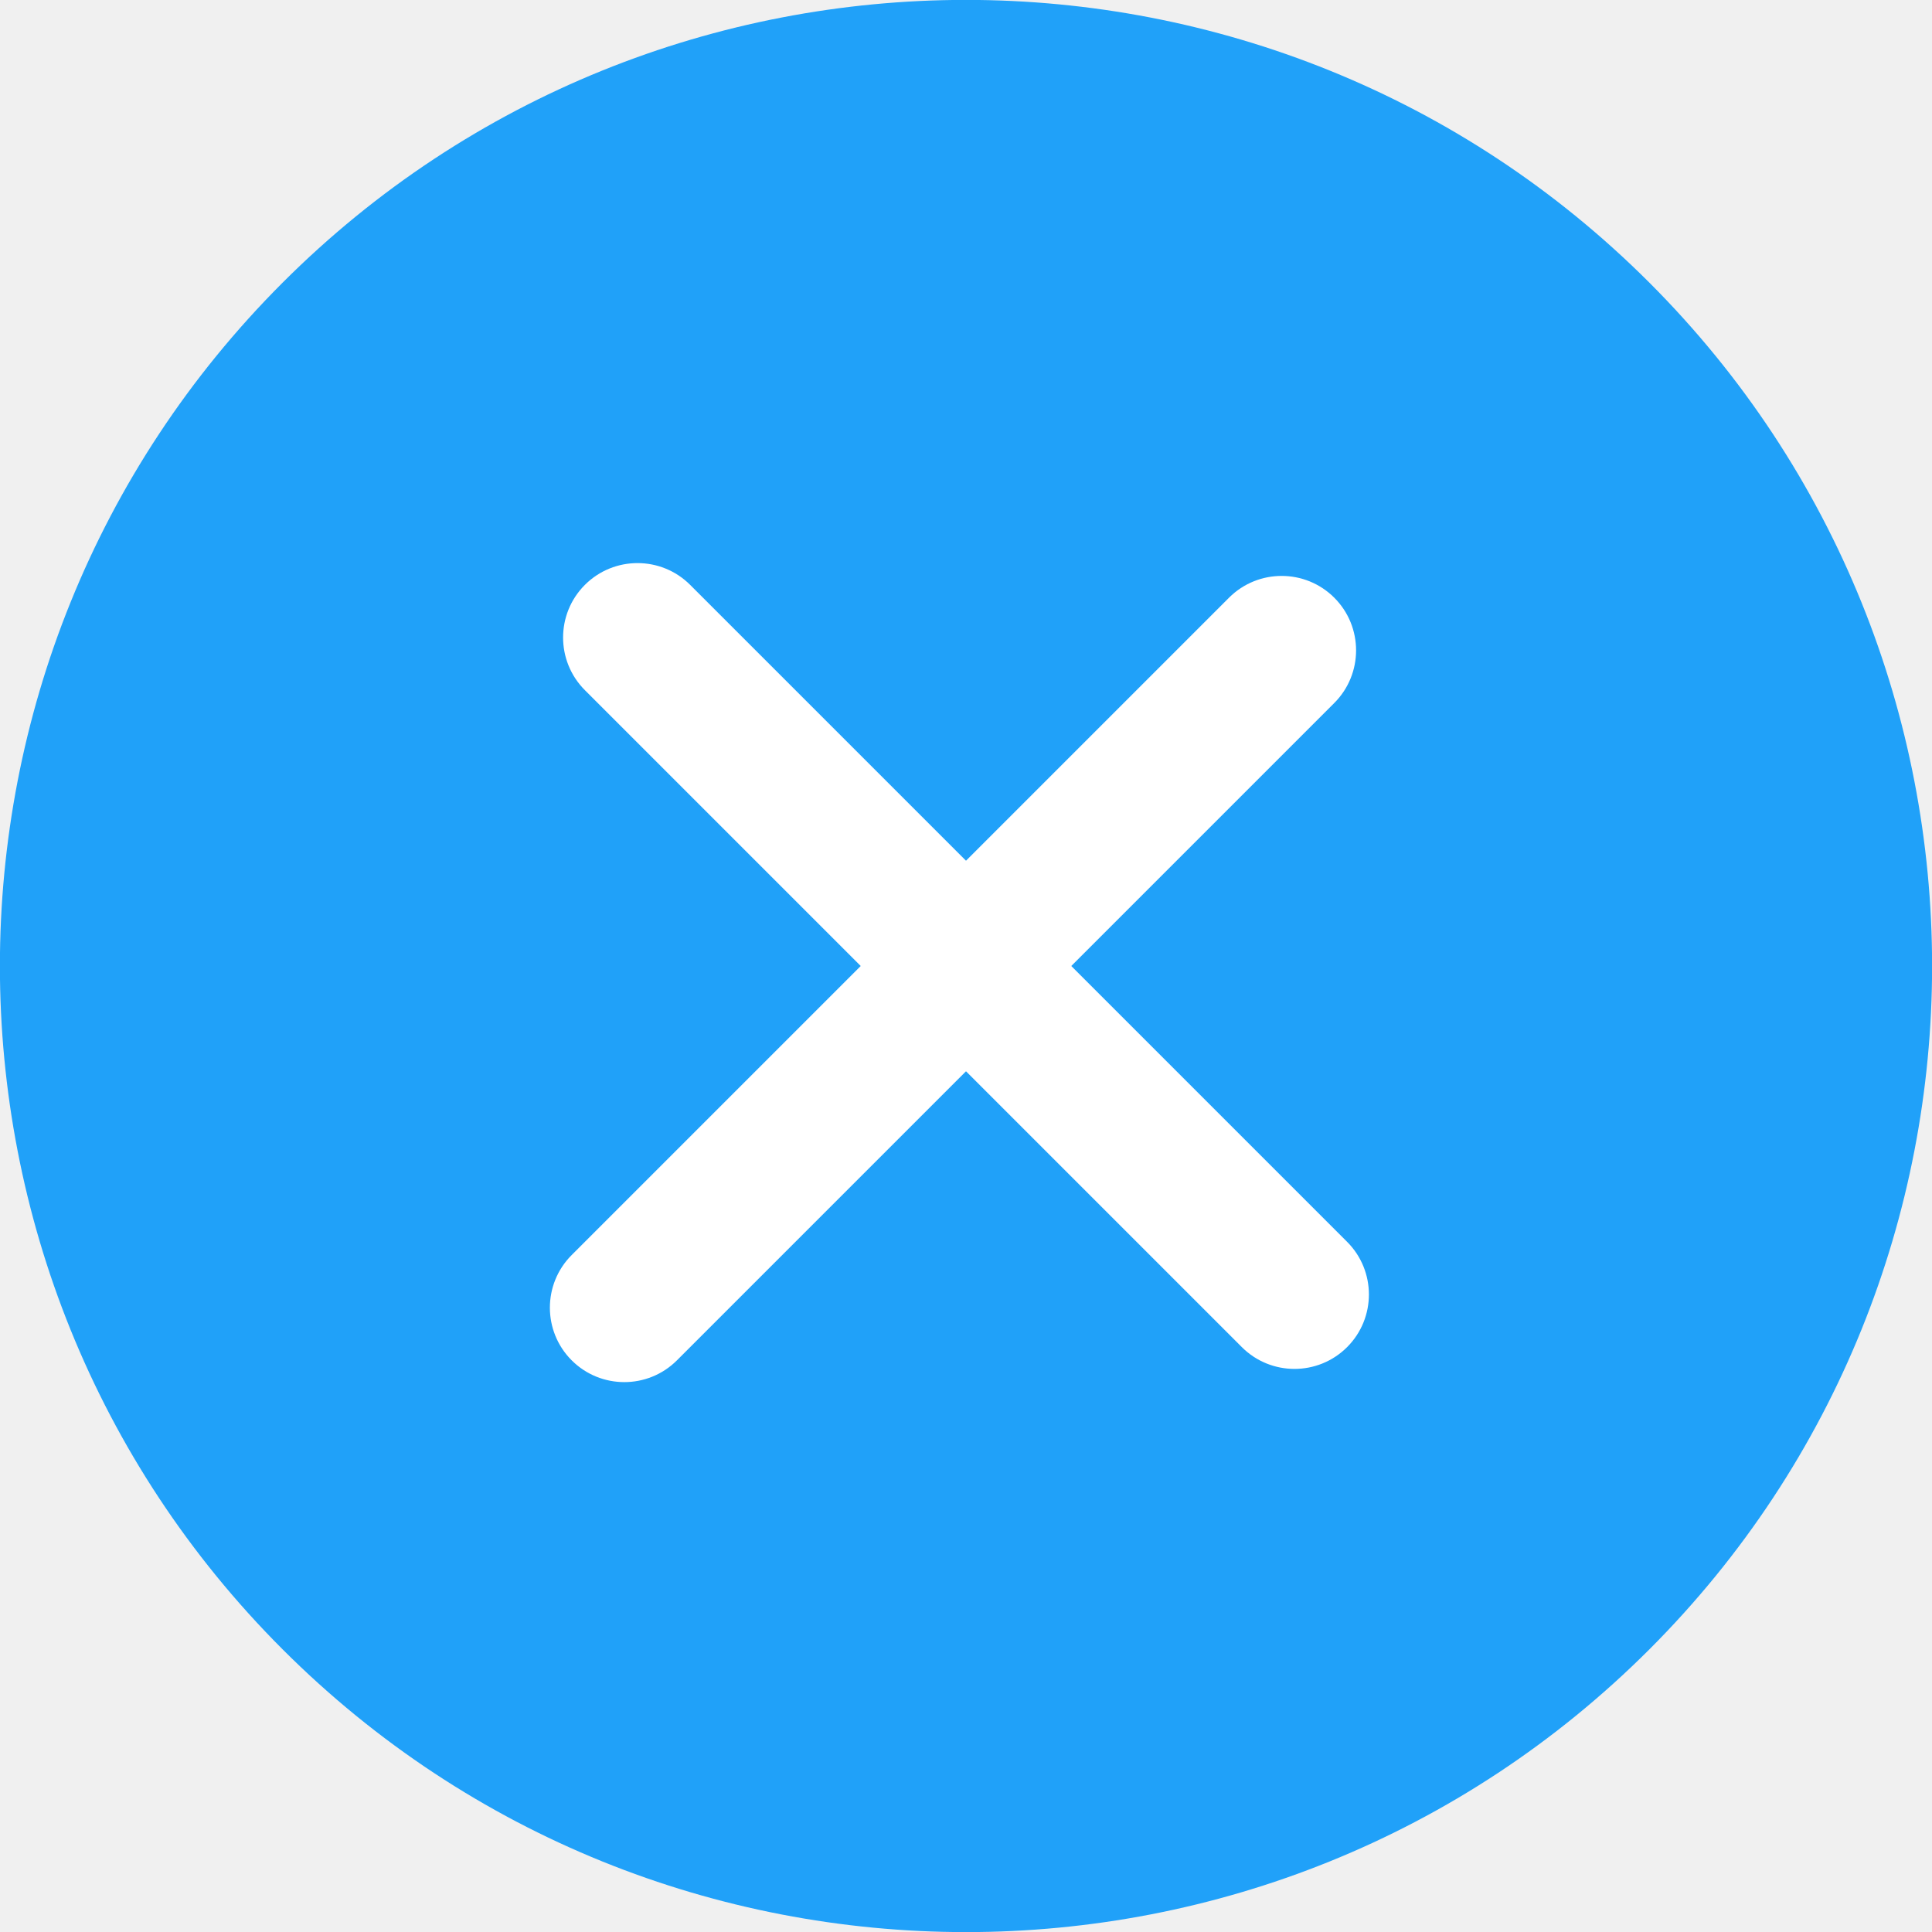
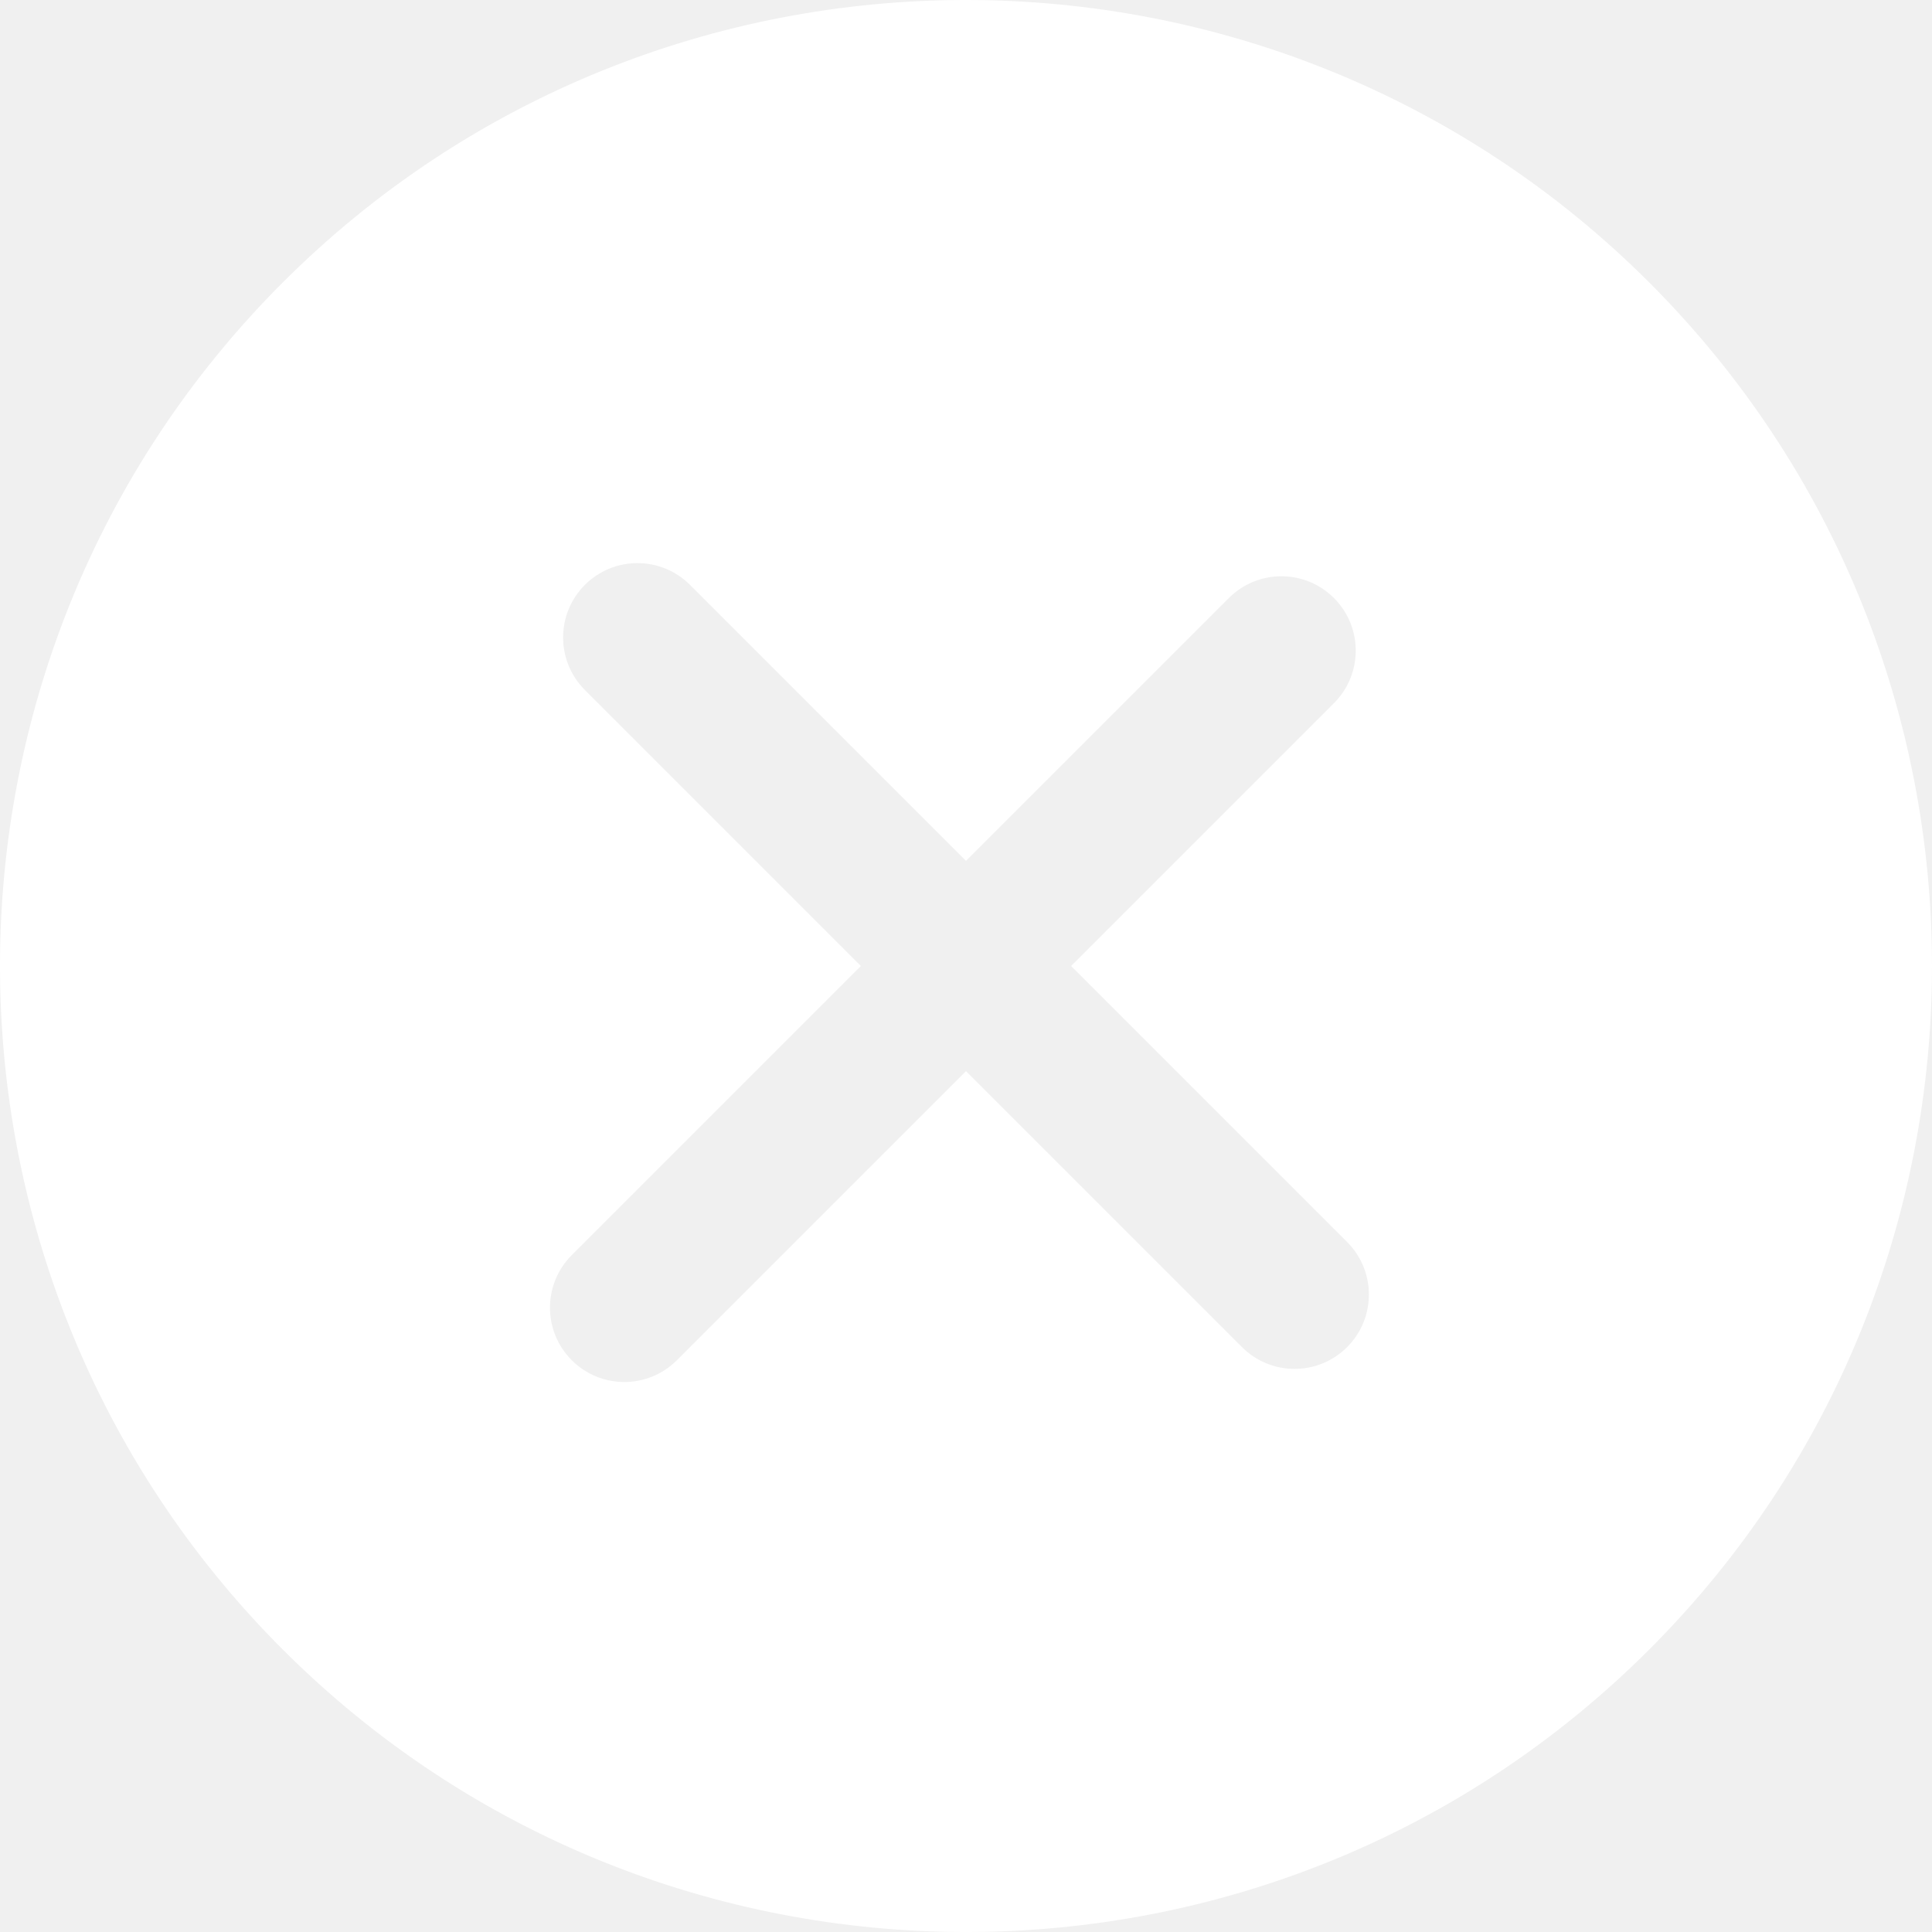
- <svg xmlns="http://www.w3.org/2000/svg" version="1.1" id="Capa_1" x="0px" y="0px" viewBox="0 0 512 512" style="enable-background:new 0 0 512 512;" xml:space="preserve">
-   <style type="text/css">
- 	.st0{fill:#FFFFFF;}
- 	.st1{fill:#20A1F9;}
- </style>
-   <circle class="st0" cx="254" cy="261.3" r="175" />
+ <svg xmlns="http://www.w3.org/2000/svg" version="1.1" id="Capa_1" x="0px" y="0px" viewBox="0 0 51.976 51.976" style="enable-background:new 0 0 51.976 51.976;" xml:space="preserve" width="512px" height="512px">
  <g>
-     <path class="st1" d="M437.1,74.9C337.2-25,174.8-25,74.9,74.9s-99.9,262.3,0,362.2s262.3,99.9,362.2,0   C537,337.2,537,174.8,437.1,74.9z M357,357c-7.7,7.7-20.2,7.7-27.9,0L256,283.9l-76.6,76.6c-7.7,7.7-20.2,7.7-27.9,0   s-7.7-20.2,0-27.9l76.6-76.6L155,182.9c-7.7-7.7-7.7-20.2,0-27.9c7.7-7.7,20.2-7.7,27.9,0l73.1,73.1l69.7-69.7   c7.7-7.7,20.2-7.7,27.9,0c7.7,7.7,7.7,20.2,0,27.9L283.9,256l73.1,73.1C364.7,336.8,364.7,349.3,357,357z" />
+     <path d="M44.373,7.603c-10.137-10.137-26.632-10.138-36.77,0c-10.138,10.138-10.137,26.632,0,36.77s26.632,10.138,36.77,0   C54.51,34.235,54.51,17.74,44.373,7.603z M36.241,36.241c-0.781,0.781-2.047,0.781-2.828,0l-7.425-7.425l-7.778,7.778   c-0.781,0.781-2.047,0.781-2.828,0c-0.781-0.781-0.781-2.047,0-2.828l7.778-7.778l-7.425-7.425c-0.781-0.781-0.781-2.048,0-2.828   c0.781-0.781,2.047-0.781,2.828,0l7.425,7.425l7.071-7.071c0.781-0.781,2.047-0.781,2.828,0c0.781,0.781,0.781,2.047,0,2.828   l-7.071,7.071l7.425,7.425C37.022,34.194,37.022,35.46,36.241,36.241z" fill="#FFFFFF" />
  </g>
+   <g>
+ </g>
+   <g>
+ </g>
+   <g>
+ </g>
+   <g>
+ </g>
+   <g>
+ </g>
+   <g>
+ </g>
+   <g>
+ </g>
+   <g>
+ </g>
+   <g>
+ </g>
+   <g>
+ </g>
+   <g>
+ </g>
+   <g>
+ </g>
+   <g>
+ </g>
+   <g>
+ </g>
+   <g>
+ </g>
</svg>
